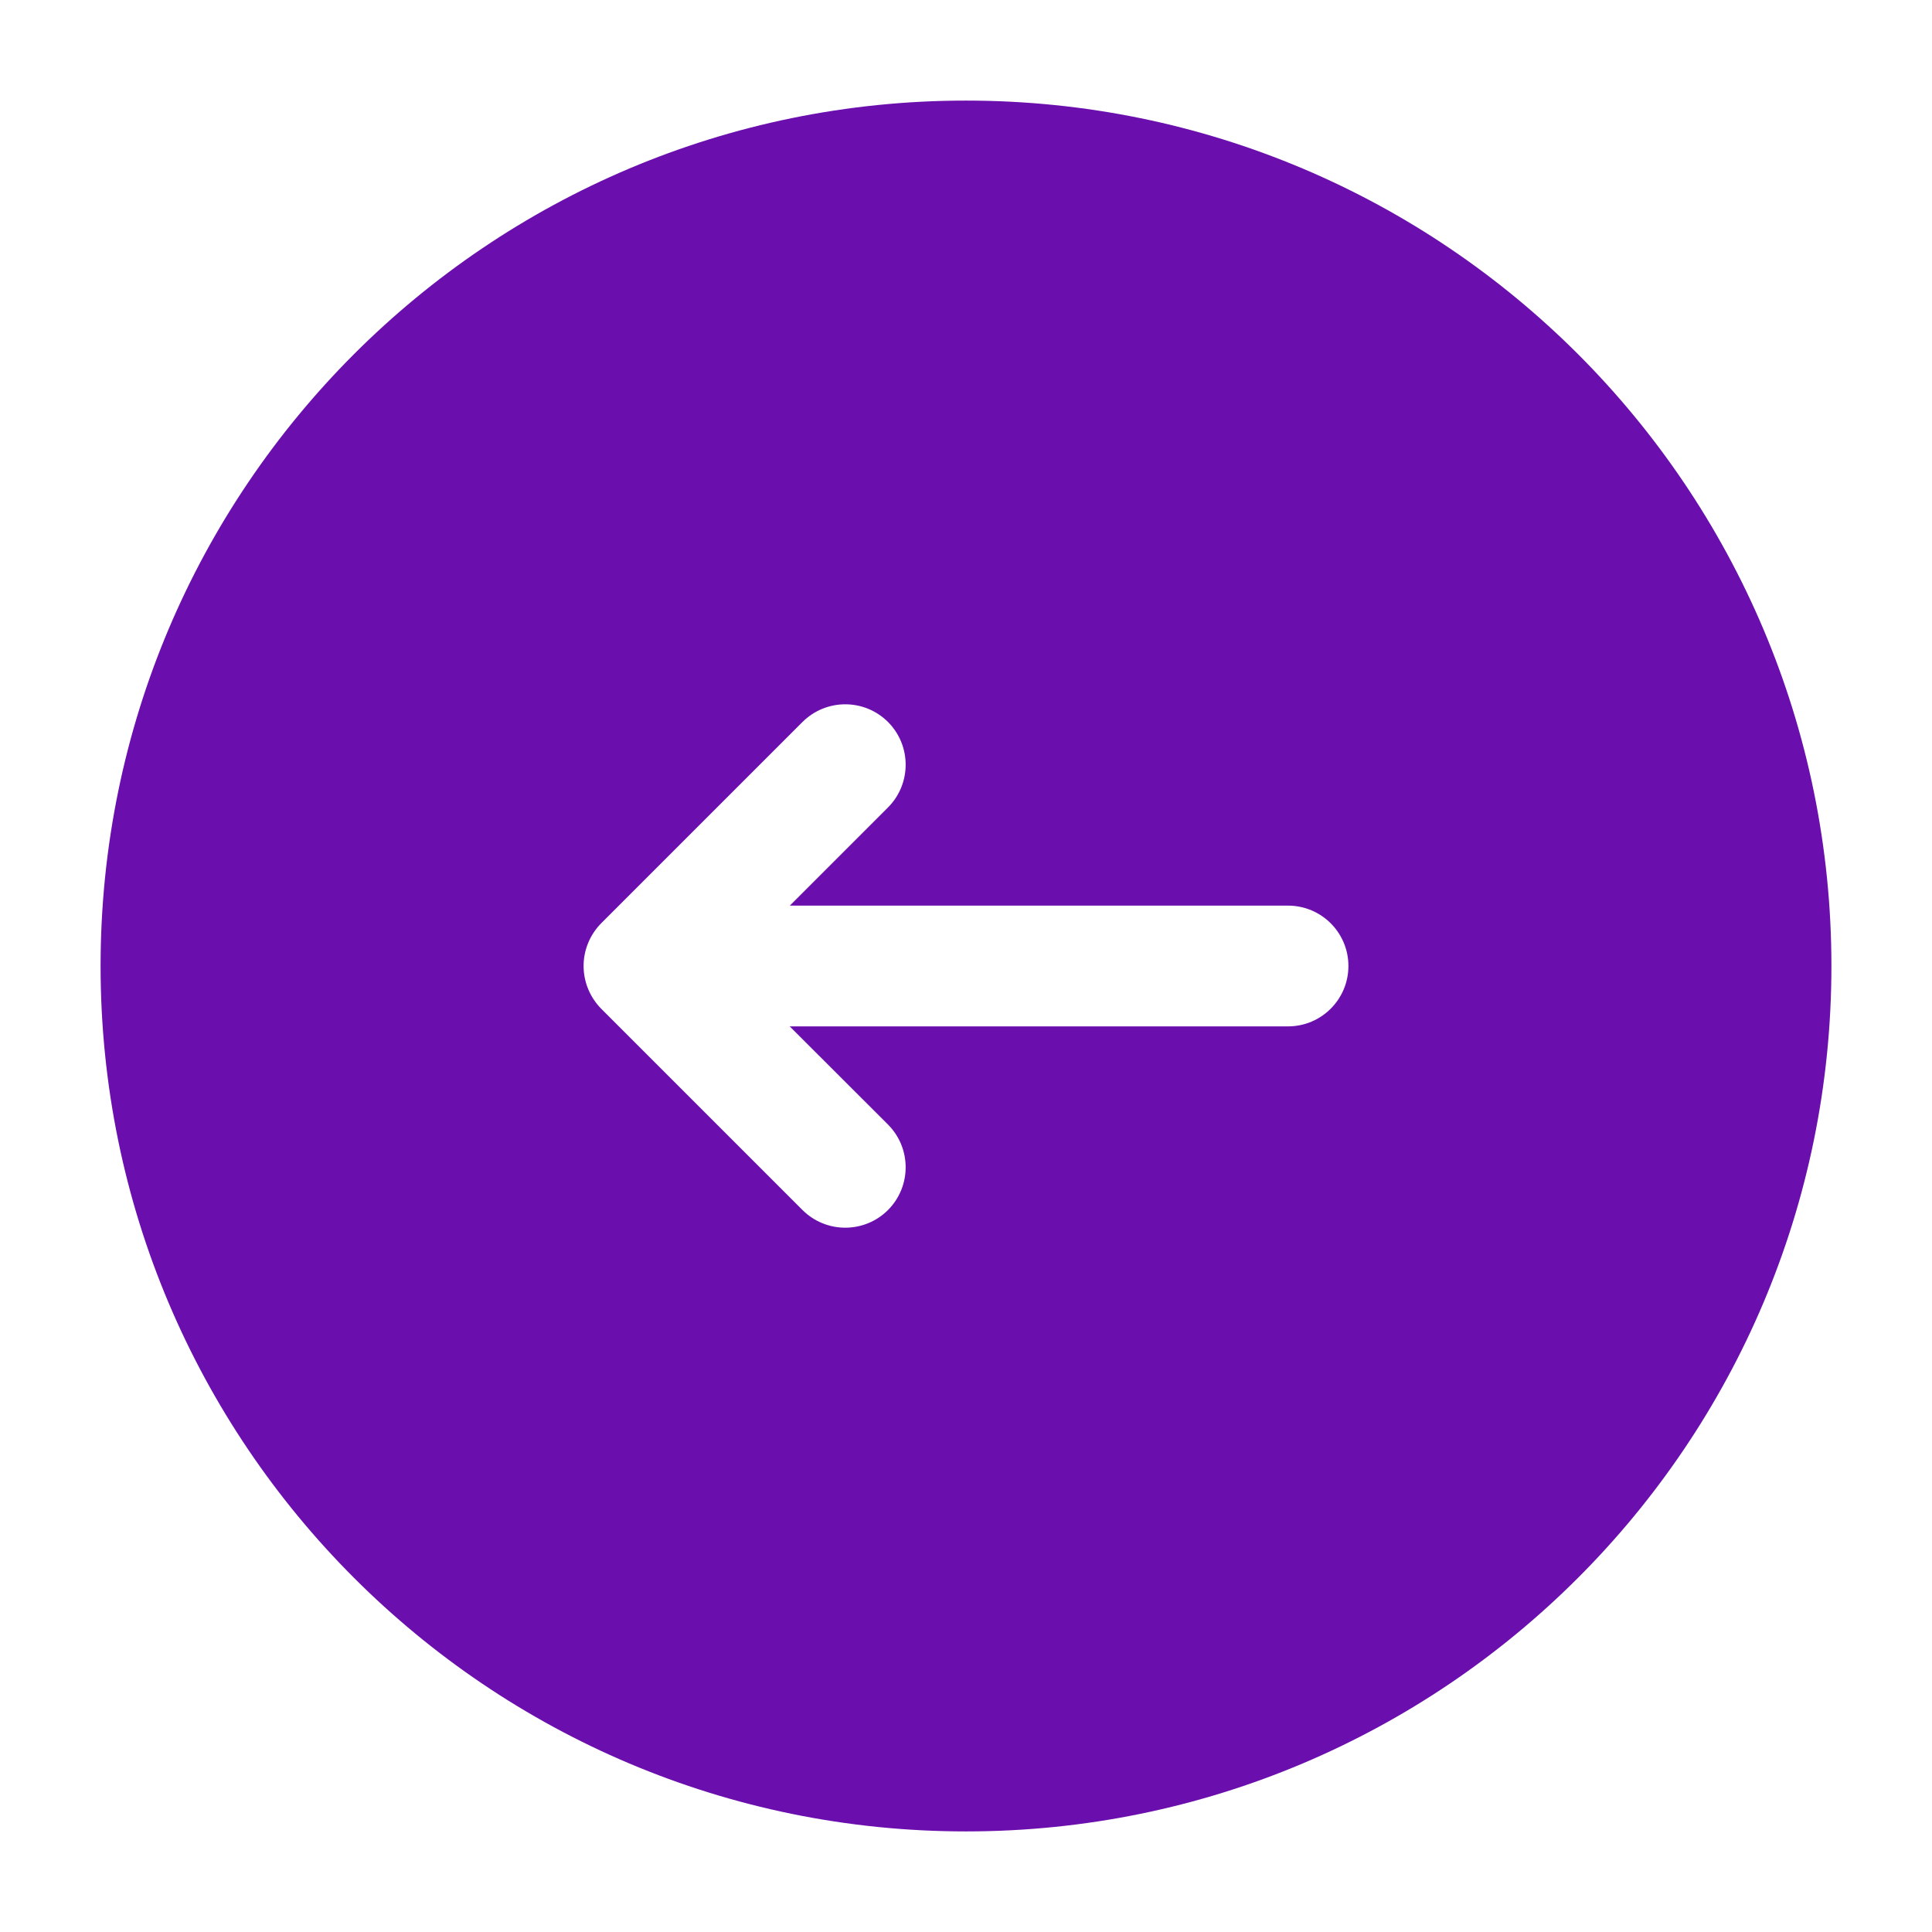
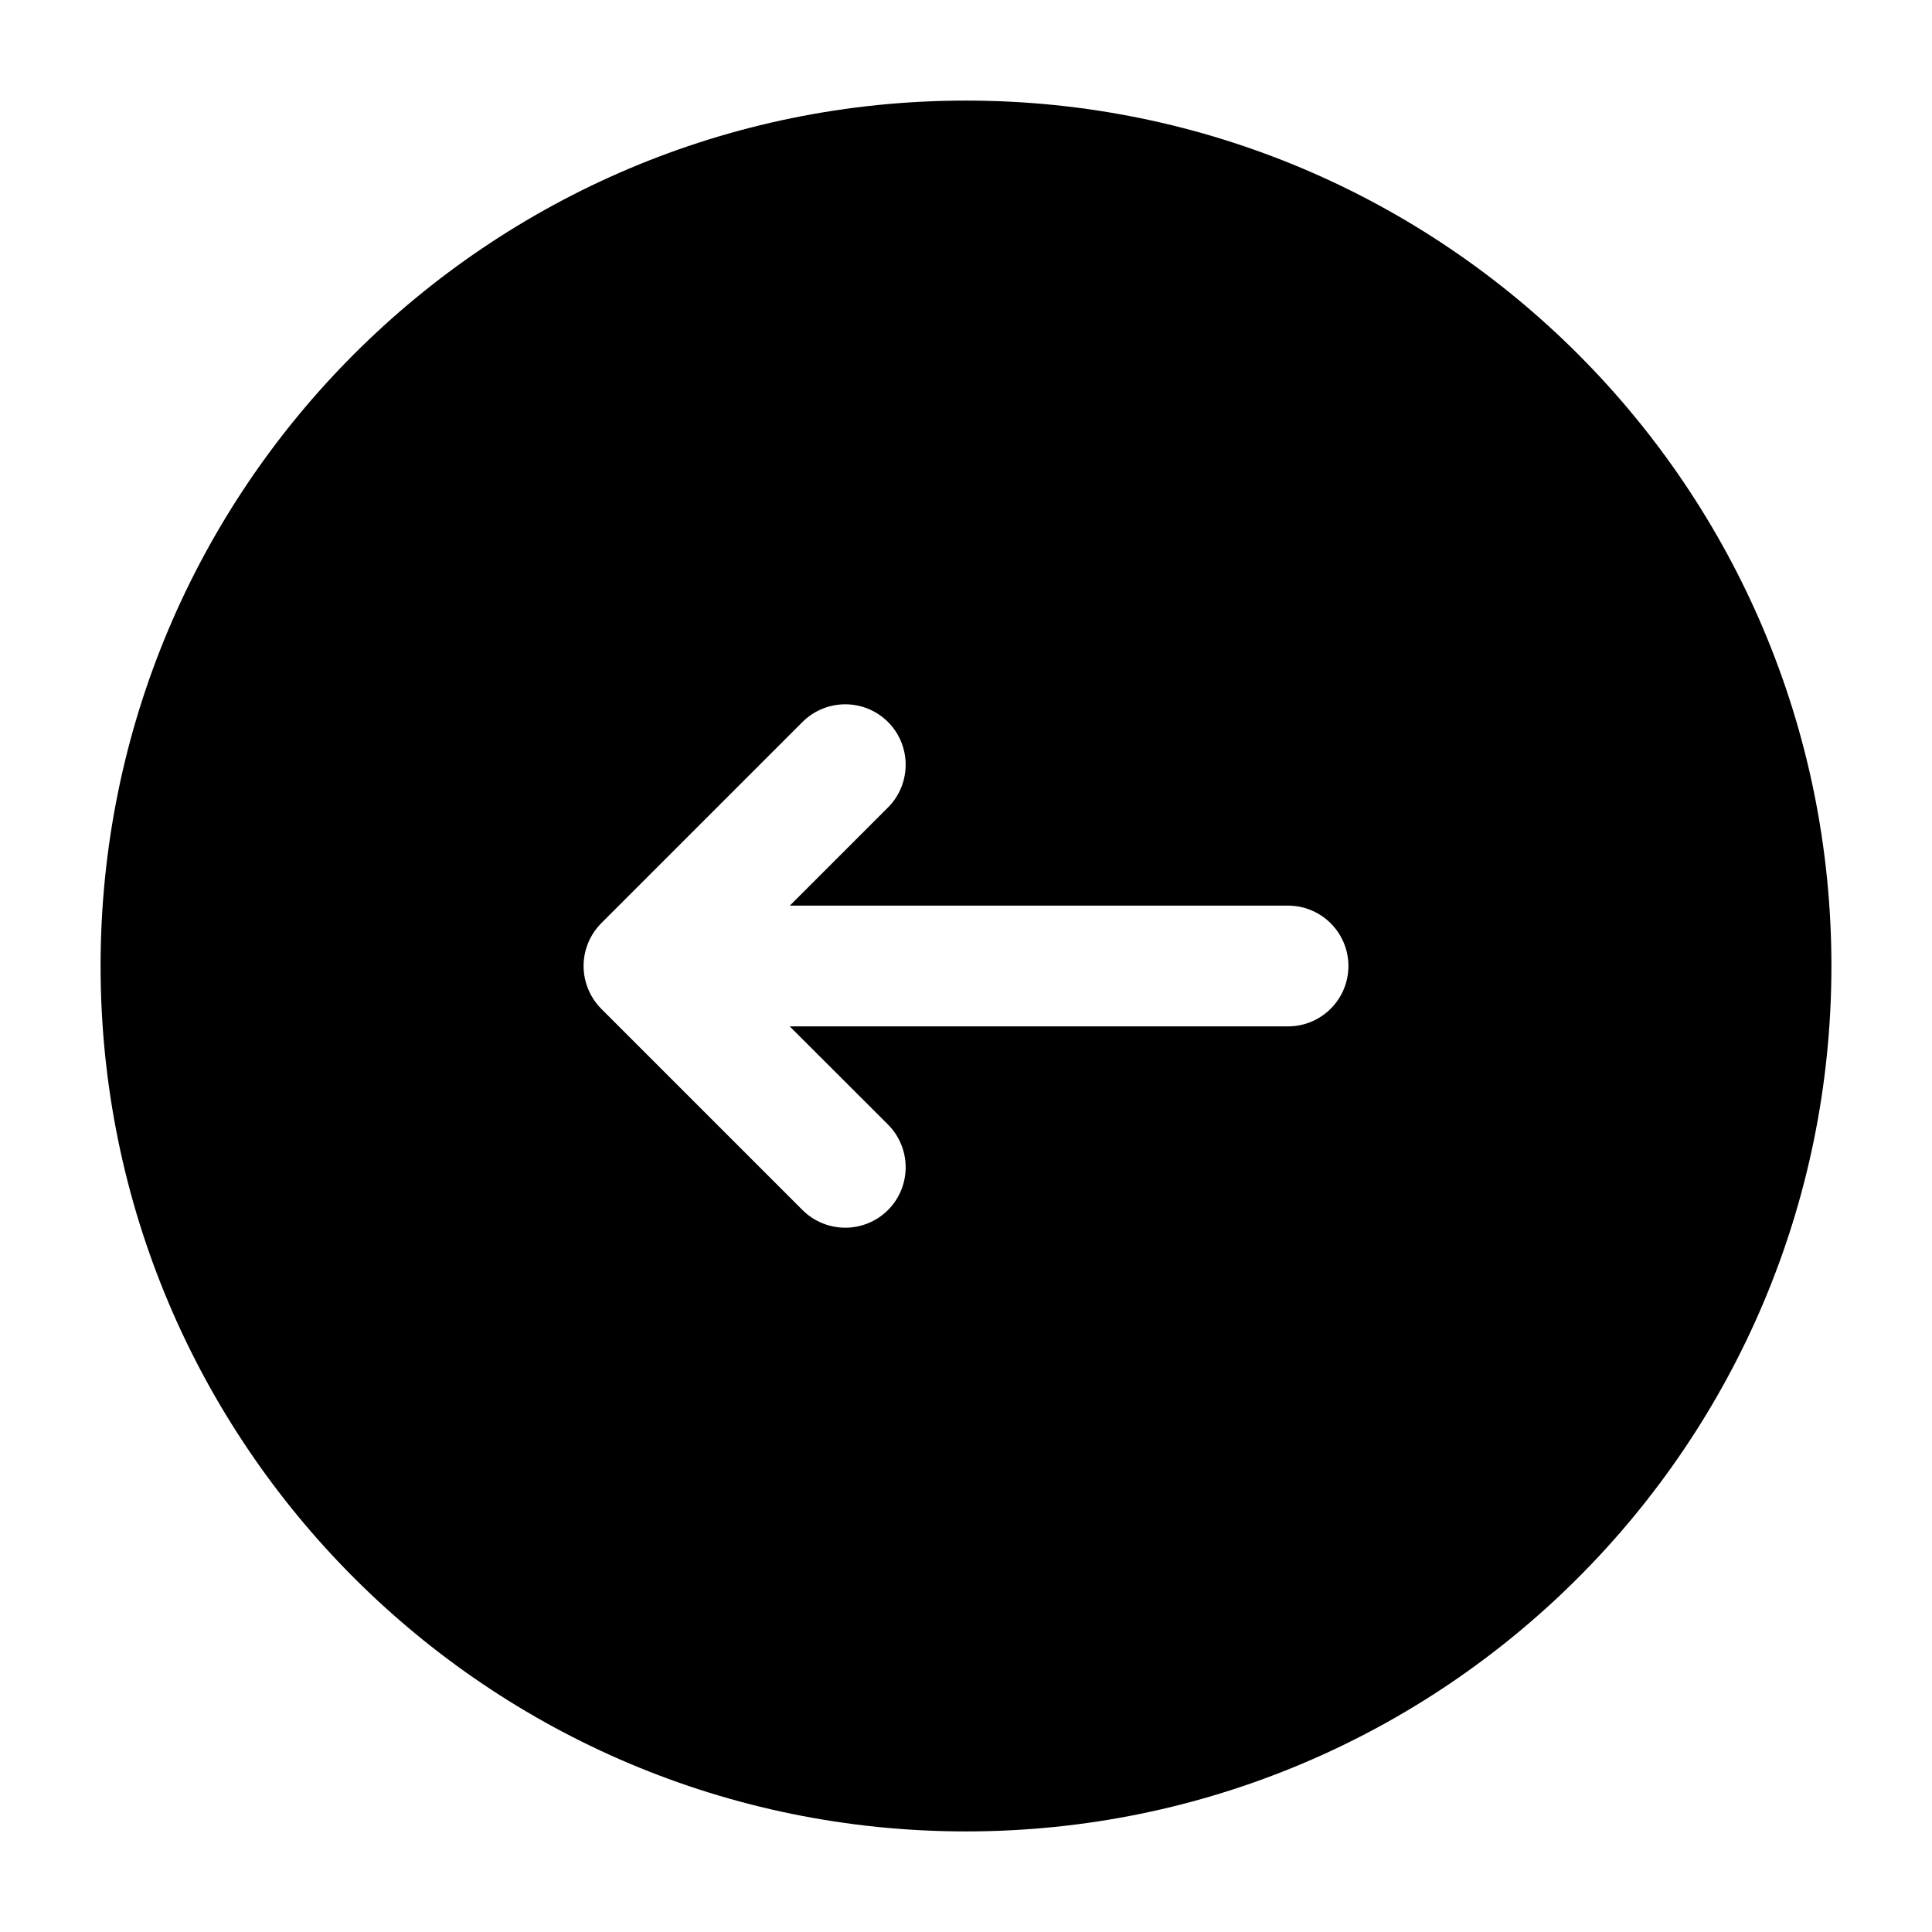
<svg xmlns="http://www.w3.org/2000/svg" width="16" height="16" viewBox="0 0 16 16" fill="none">
-   <path d="M8 0.833C11.958 0.833 15.167 4.042 15.167 8C15.167 11.958 11.958 15.167 8 15.167C4.042 15.167 0.833 11.958 0.833 8C0.833 4.042 4.042 0.833 8 0.833ZM7.354 5.979C7.158 5.784 6.842 5.784 6.646 5.979L4.979 7.646C4.886 7.74 4.833 7.867 4.833 8C4.833 8.132 4.886 8.26 4.979 8.354L6.646 10.021C6.842 10.216 7.158 10.216 7.354 10.021C7.549 9.825 7.549 9.509 7.354 9.313L6.54 8.5H10.667C10.943 8.5 11.167 8.276 11.167 8C11.167 7.724 10.943 7.5 10.667 7.5H6.541L7.354 6.687C7.549 6.491 7.549 6.175 7.354 5.979Z" fill="#6A0EAD" />
+   <path d="M8 0.833C11.958 0.833 15.167 4.042 15.167 8C15.167 11.958 11.958 15.167 8 15.167C4.042 15.167 0.833 11.958 0.833 8C0.833 4.042 4.042 0.833 8 0.833ZM7.354 5.979C7.158 5.784 6.842 5.784 6.646 5.979L4.979 7.646C4.886 7.74 4.833 7.867 4.833 8C4.833 8.132 4.886 8.26 4.979 8.354L6.646 10.021C6.842 10.216 7.158 10.216 7.354 10.021C7.549 9.825 7.549 9.509 7.354 9.313L6.54 8.5H10.667C10.943 8.5 11.167 8.276 11.167 8C11.167 7.724 10.943 7.5 10.667 7.5H6.541L7.354 6.687C7.549 6.491 7.549 6.175 7.354 5.979Z" fill="currentColor" />
</svg>
